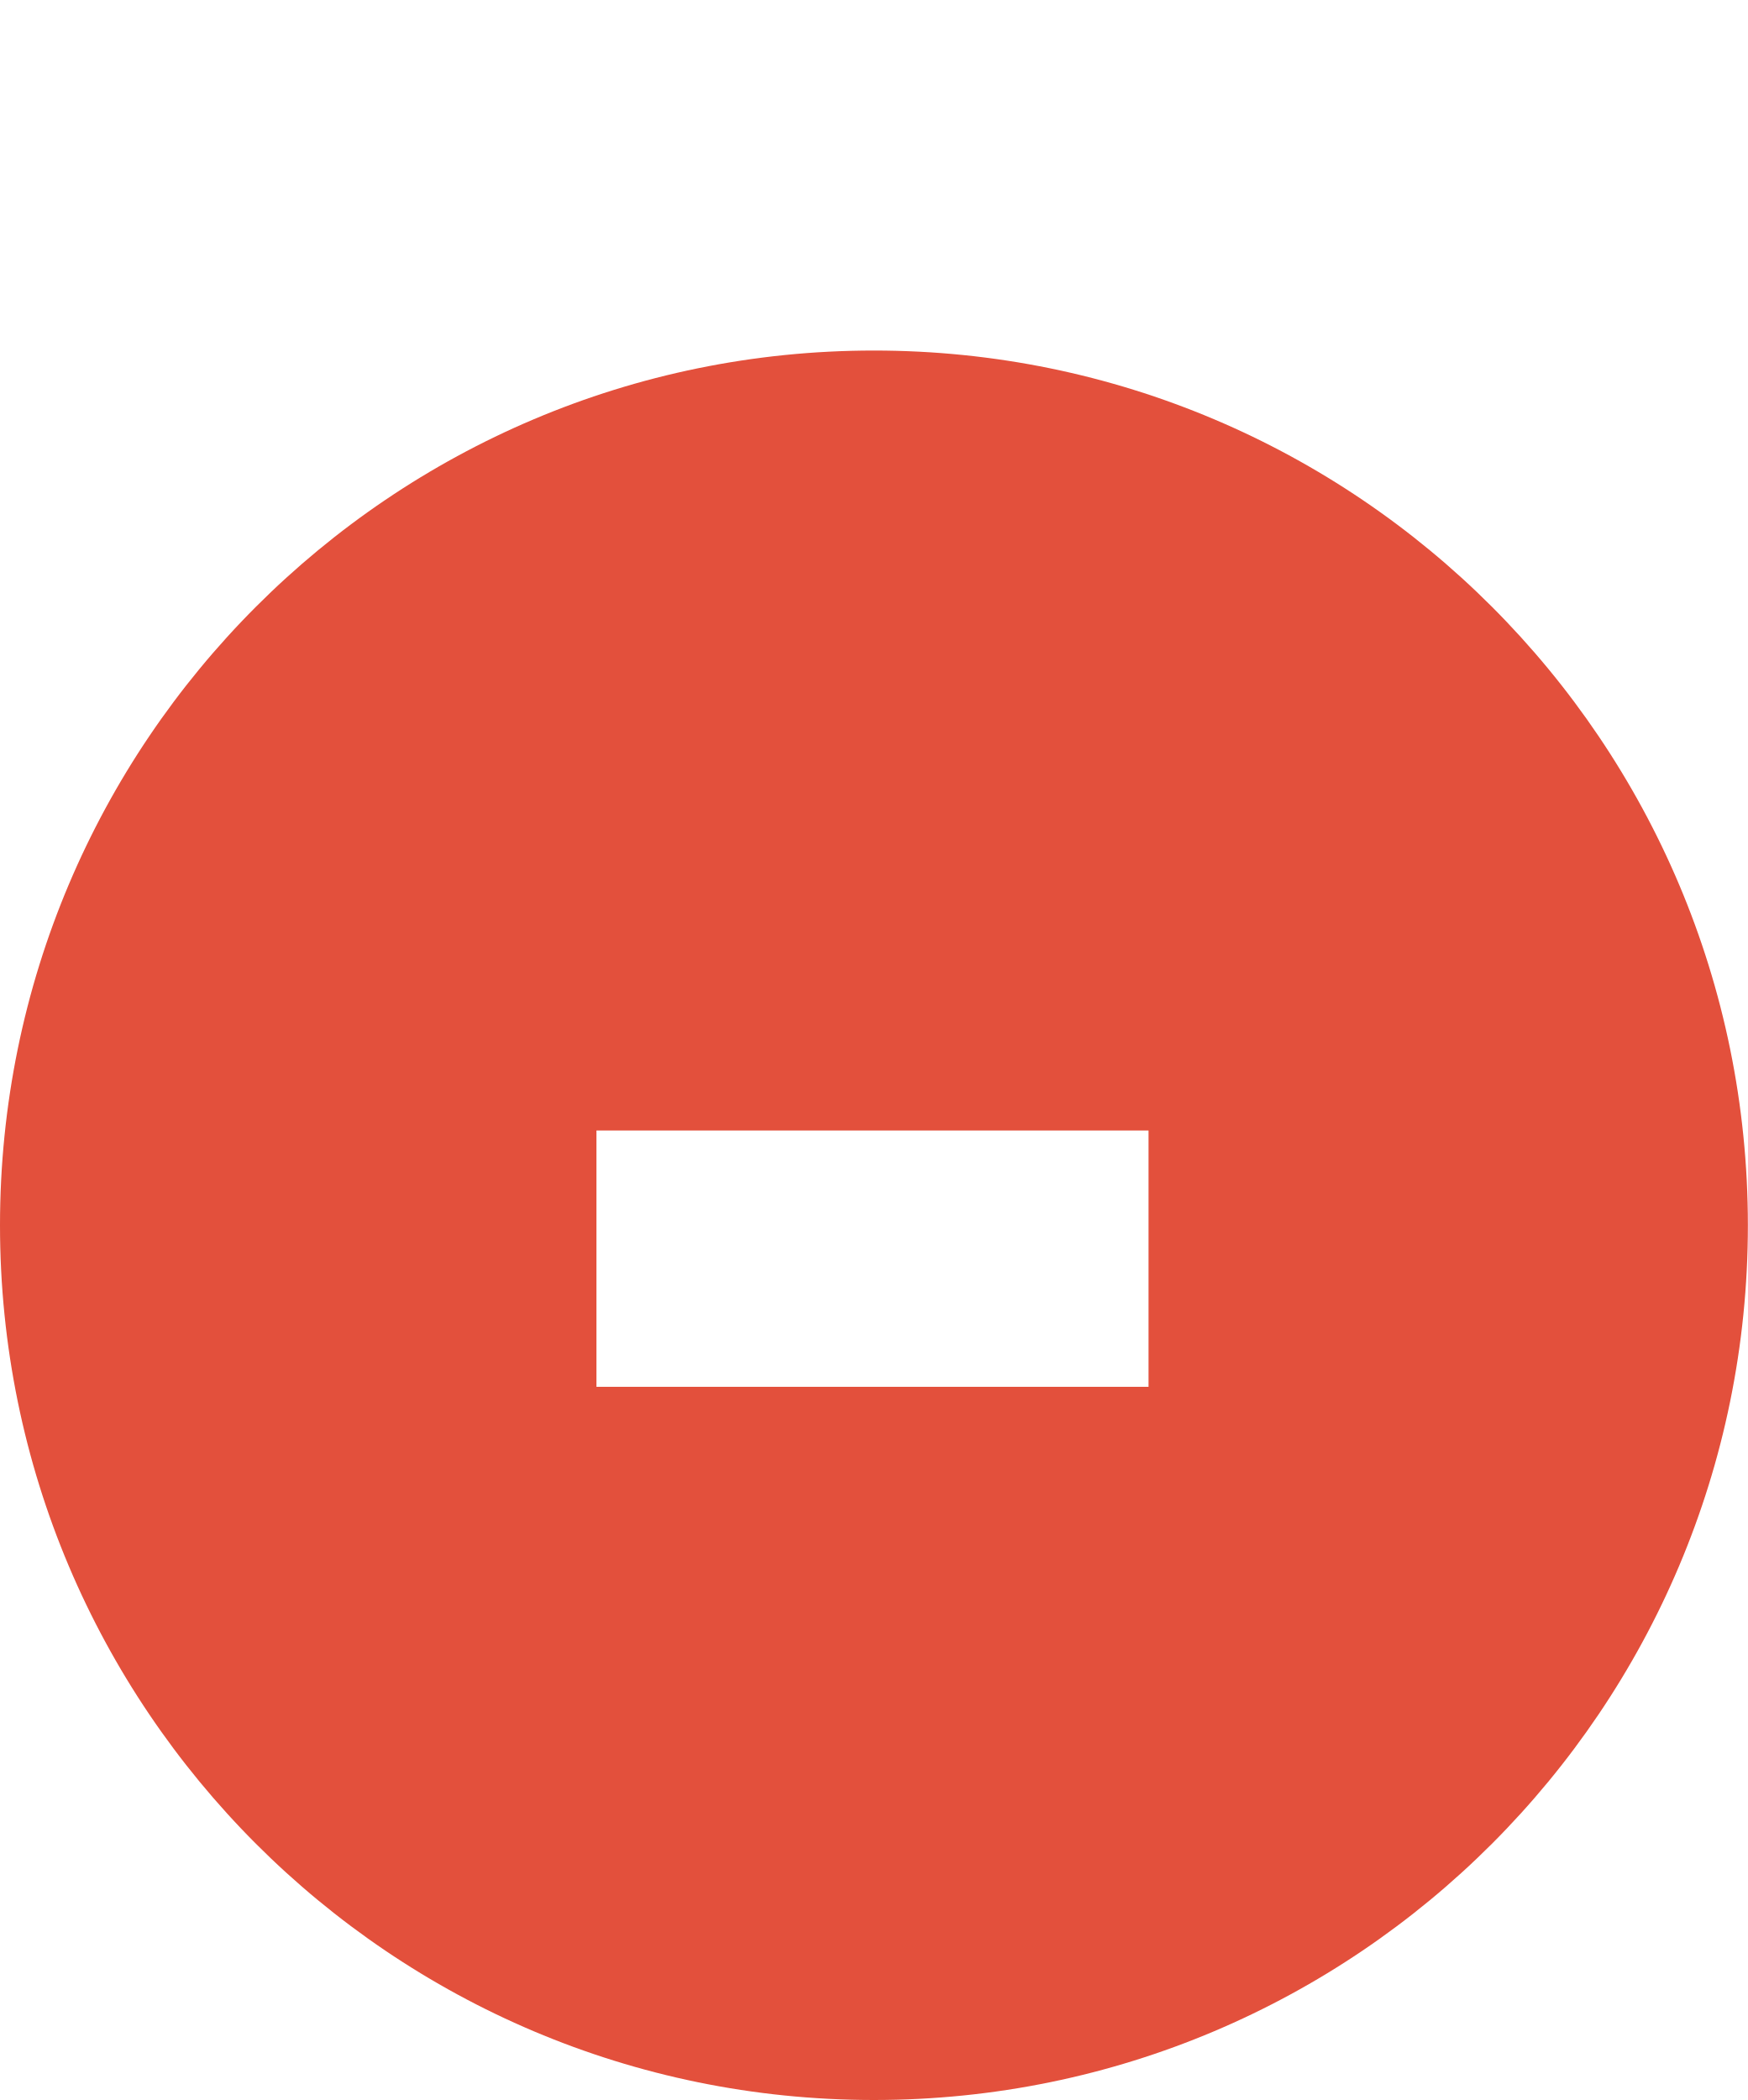
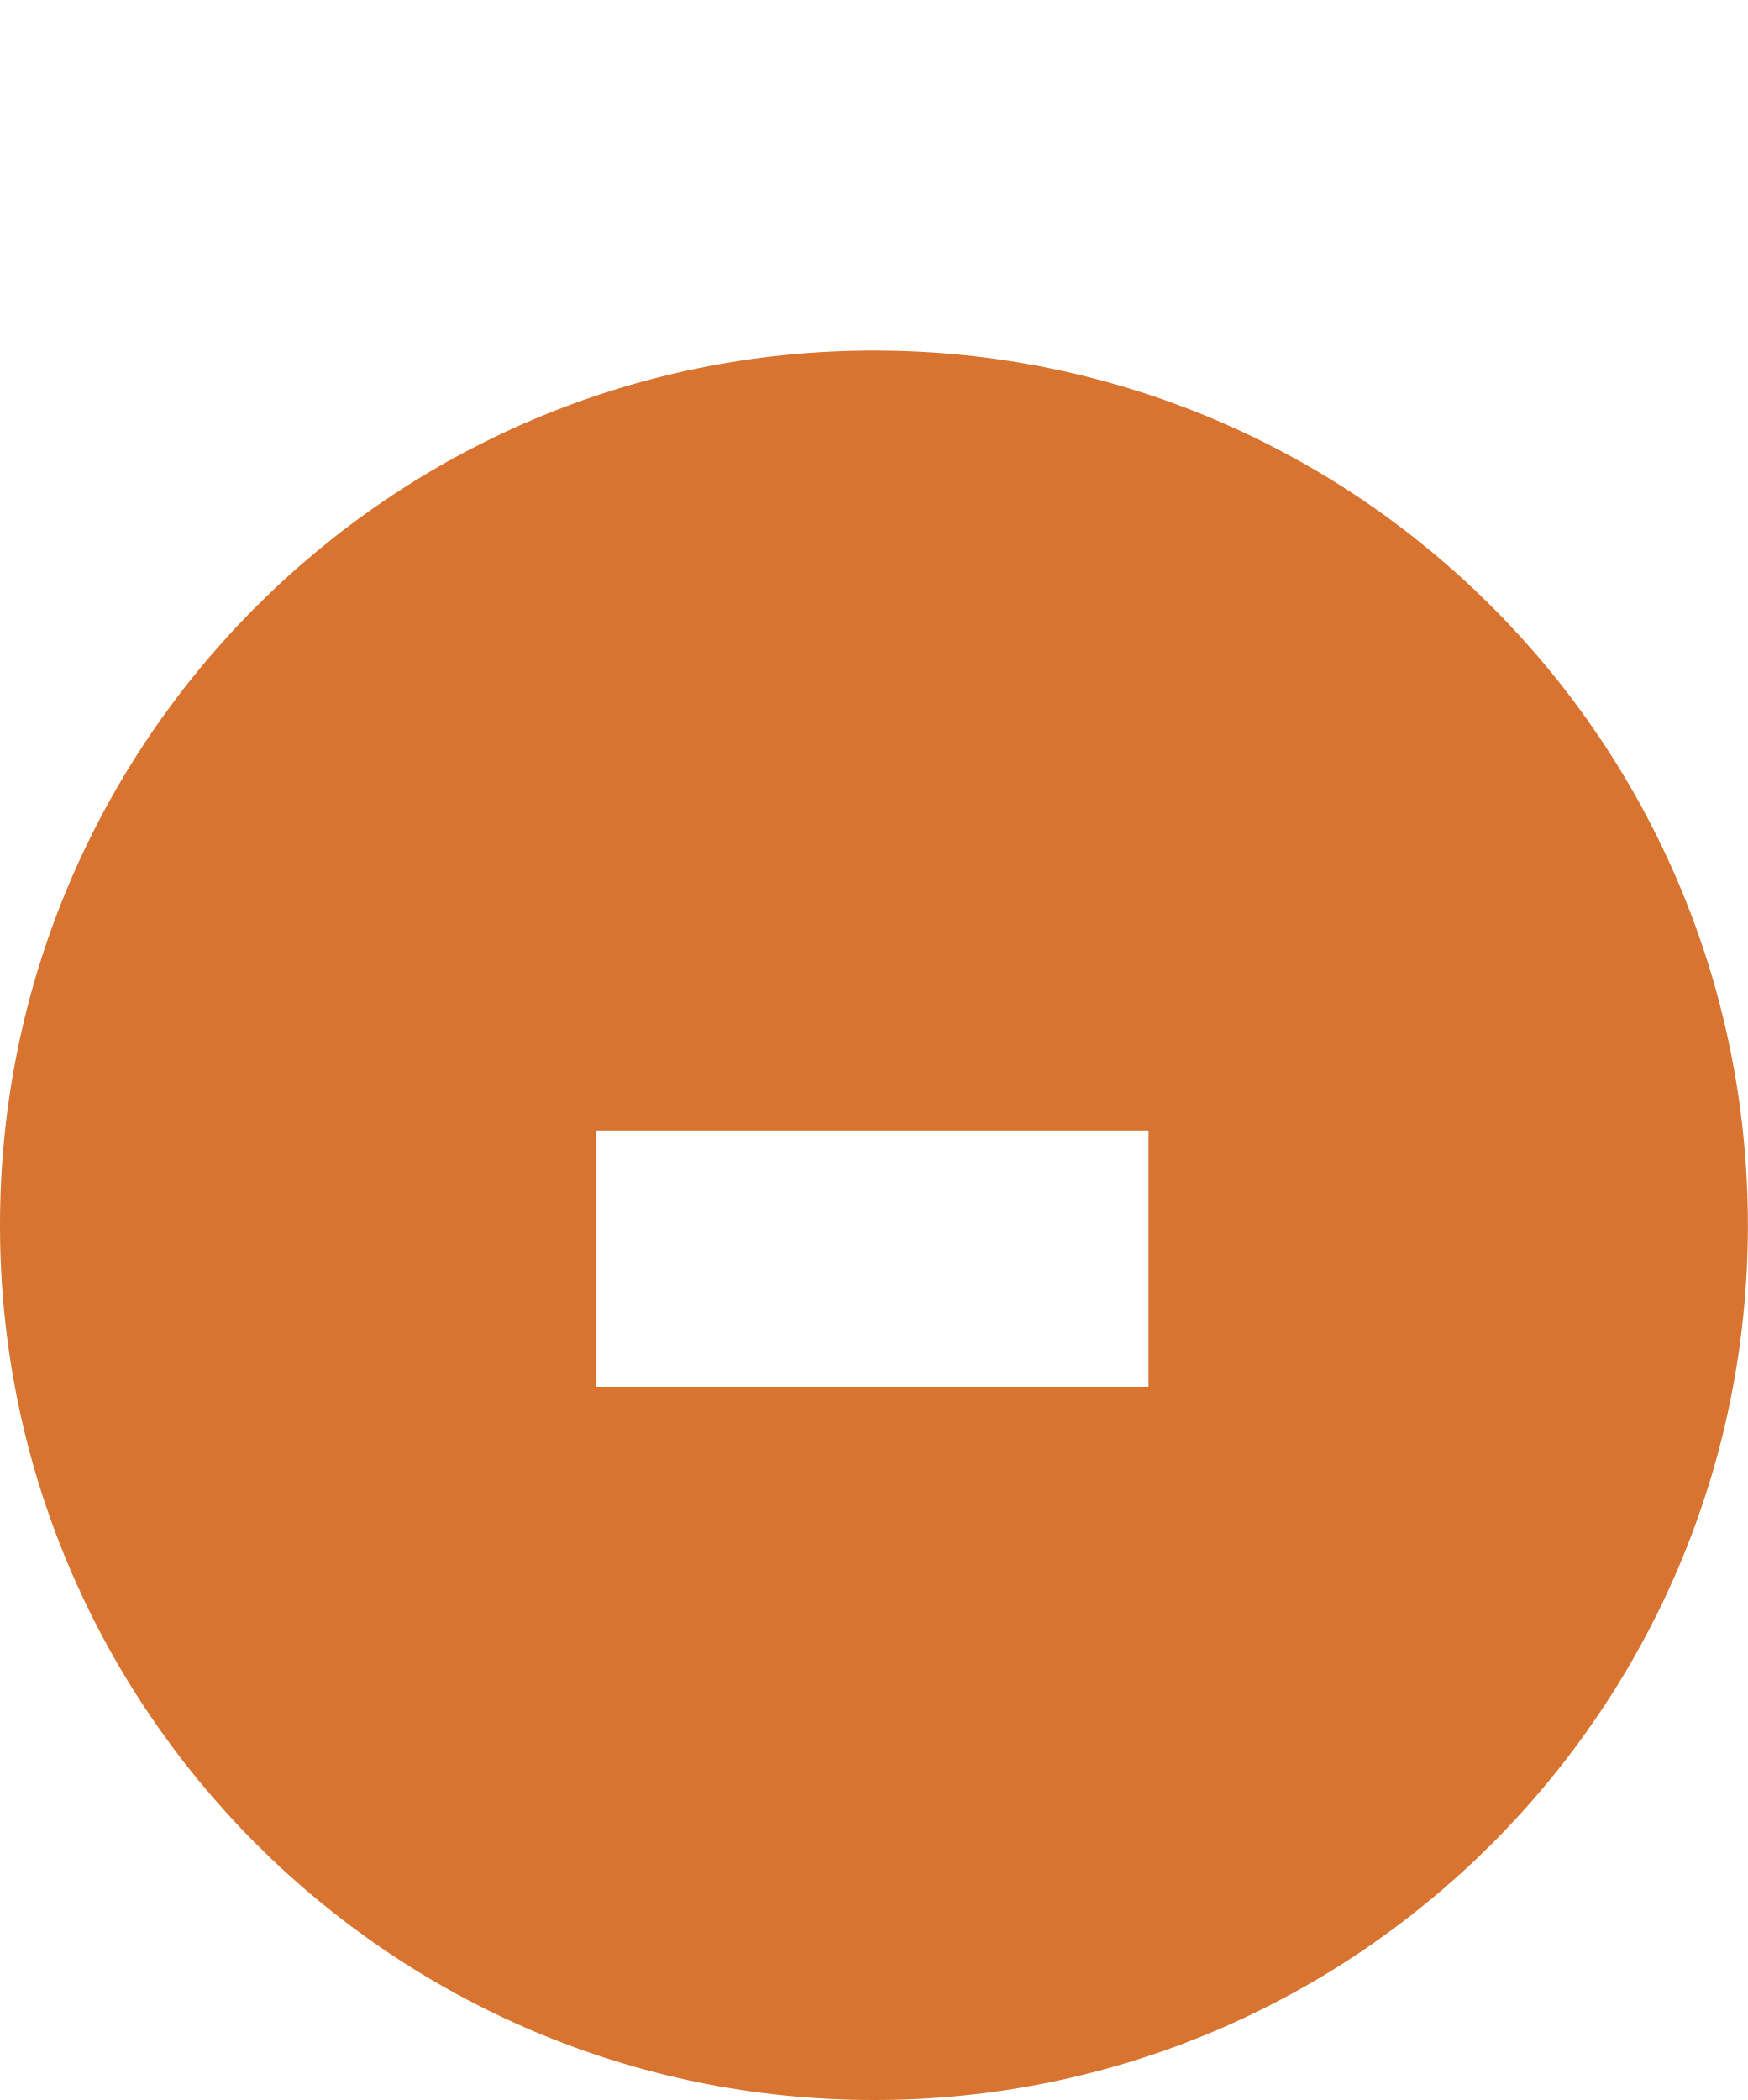
<svg xmlns="http://www.w3.org/2000/svg" width="24.932" height="29.954" viewBox="0 0 24.932 29.954">
  <g>
-     <ellipse cx="12.466" cy="17.477" fill="rgb(227,80,60)" rx="12.466" ry="12.477" />
+     <ellipse cx="12.466" cy="17.477" fill="#d8742f" rx="12.466" ry="12.477" />
    <text font-size="0" style="white-space:pre">
      <tspan x="7.616" y="26" fill="rgb(255,255,255)" font-family="Open Sans" font-size="30" font-weight="700" style="white-space:pre;text-transform:none">-</tspan>
    </text>
  </g>
</svg>
